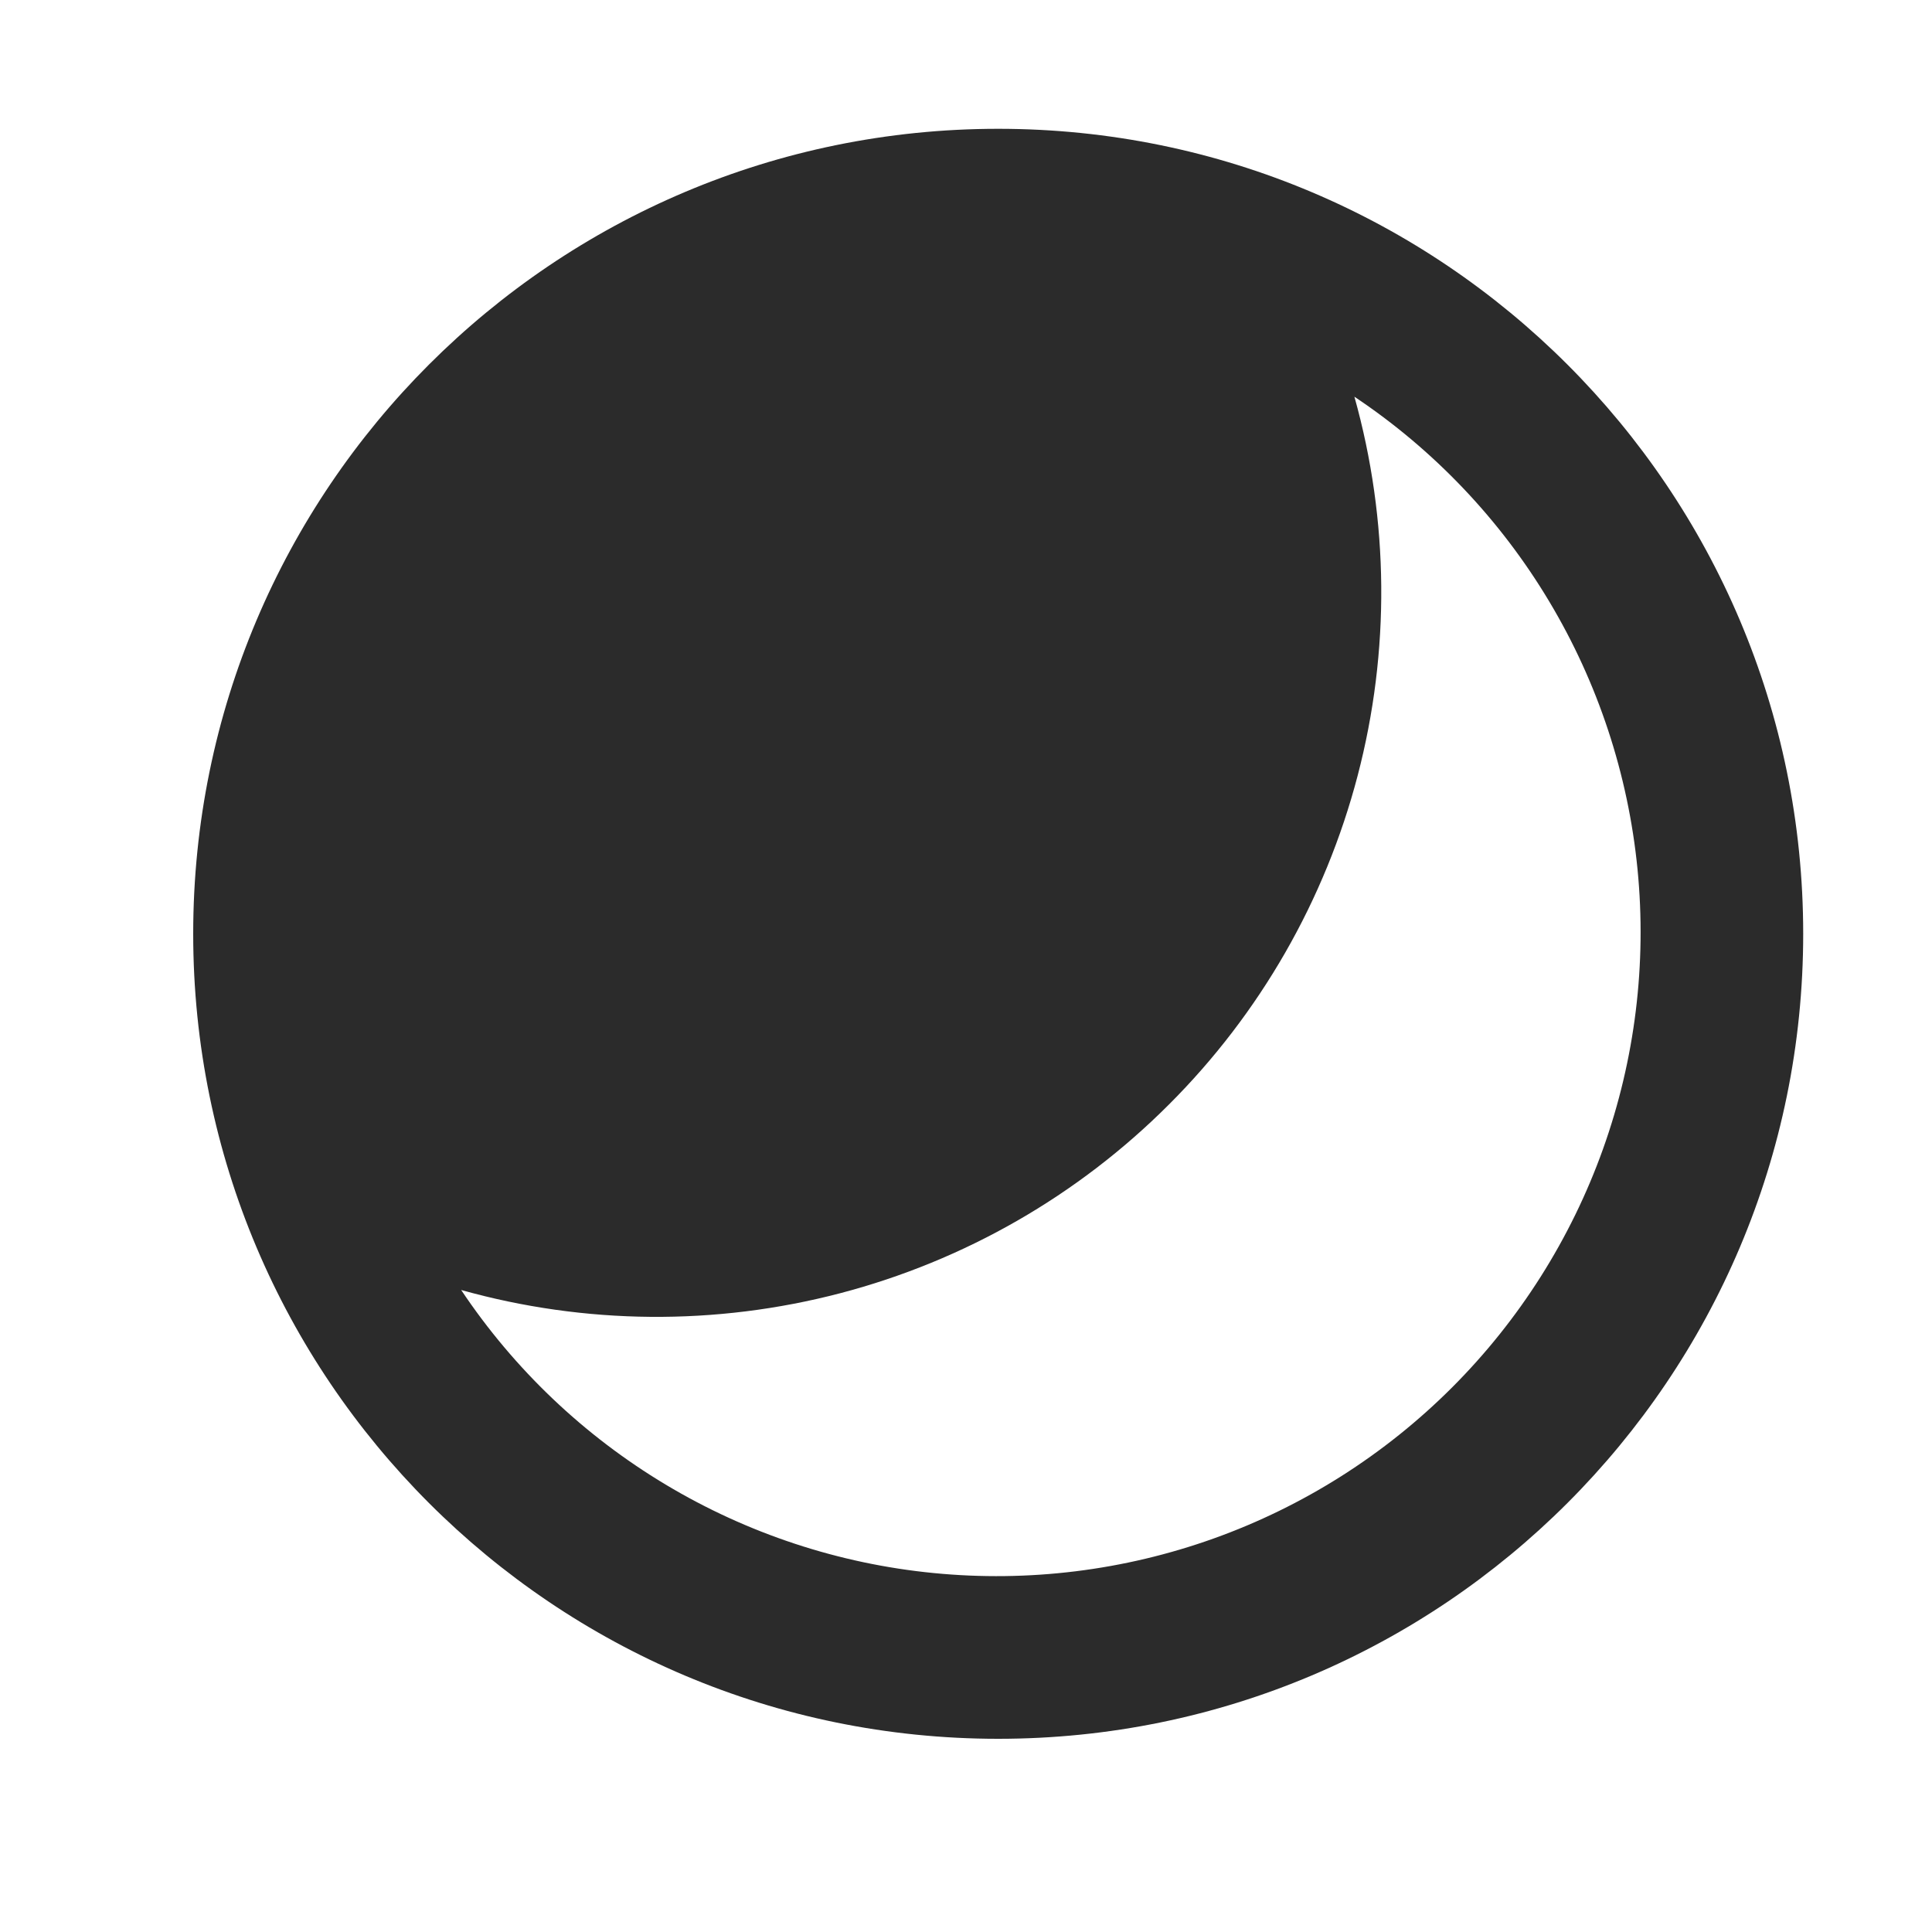
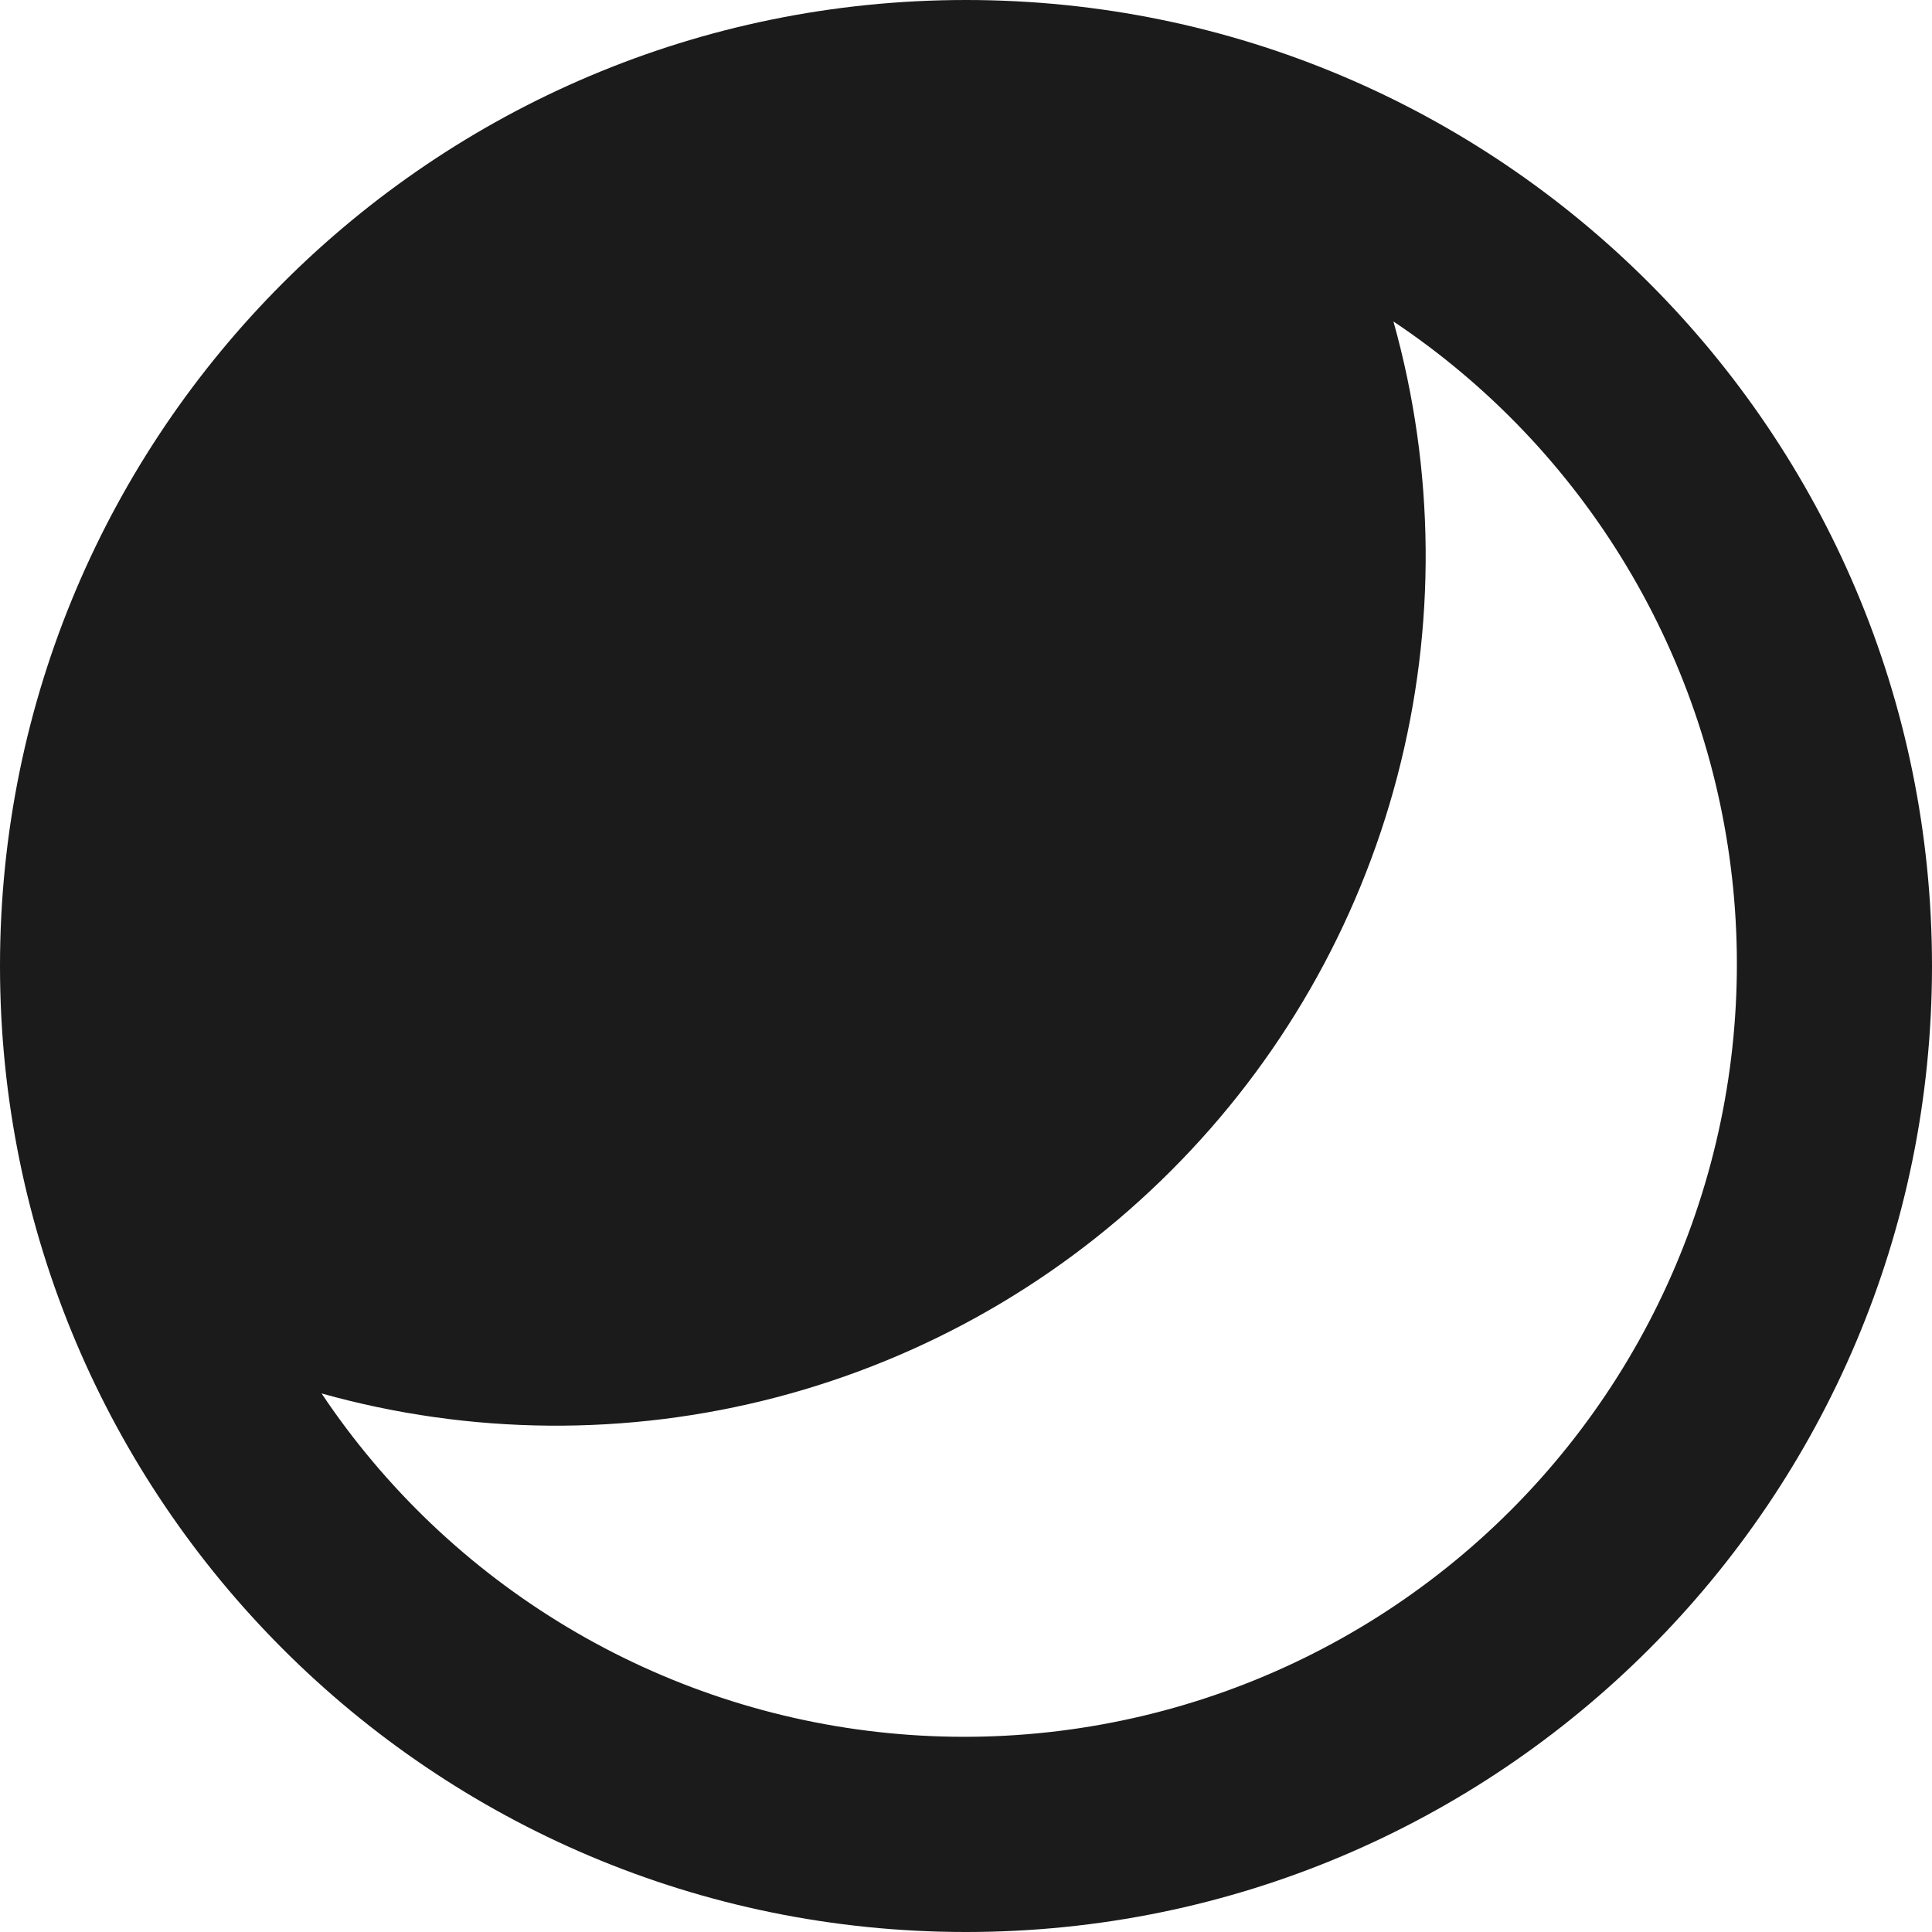
- <svg xmlns="http://www.w3.org/2000/svg" width="30" height="30" viewBox="0 0 30 30" fill="none">
-   <path d="M15.5 27C8.596 27 3 21.404 3 14.5C3 7.596 8.596 2 15.5 2C22.404 2 28 7.596 28 14.5C28 21.404 22.404 27 15.5 27ZM7.161 20.031C7.983 21.261 9.067 22.292 10.335 23.052C11.603 23.812 13.024 24.282 14.496 24.426C15.967 24.571 17.453 24.388 18.845 23.89C20.237 23.392 21.501 22.591 22.547 21.545C23.592 20.5 24.393 19.235 24.891 17.843C25.389 16.451 25.572 14.966 25.427 13.494C25.282 12.023 24.813 10.602 24.053 9.334C23.293 8.065 22.261 6.981 21.031 6.16C21.57 8.083 21.587 10.114 21.081 12.046C20.575 13.978 19.564 15.74 18.151 17.151C16.74 18.564 14.978 19.575 13.047 20.081C11.115 20.587 9.084 20.57 7.161 20.031Z" fill="#2B2B2B" />
+ <svg xmlns="http://www.w3.org/2000/svg" width="25" height="25" viewBox="0 0 25 25" fill="none">
+   <path d="M12.5 25C5.596 25 0 19.404 0 12.5C0 5.596 5.596 0 12.5 0C19.404 0 25 5.596 25 12.5C25 19.404 19.404 25 12.5 25ZM4.161 18.031C4.983 19.261 6.067 20.292 7.335 21.052C8.603 21.812 10.024 22.282 11.496 22.426C12.967 22.571 14.453 22.388 15.845 21.89C17.237 21.392 18.501 20.591 19.547 19.545C20.592 18.5 21.393 17.235 21.891 15.843C22.389 14.451 22.572 12.966 22.427 11.494C22.282 10.023 21.813 8.602 21.053 7.334C20.293 6.065 19.261 4.981 18.031 4.16C18.57 6.083 18.587 8.114 18.081 10.046C17.575 11.978 16.564 13.74 15.151 15.151C13.74 16.564 11.978 17.575 10.047 18.081C8.115 18.587 6.084 18.57 4.161 18.031Z" fill="#1B1B1B" />
</svg>
